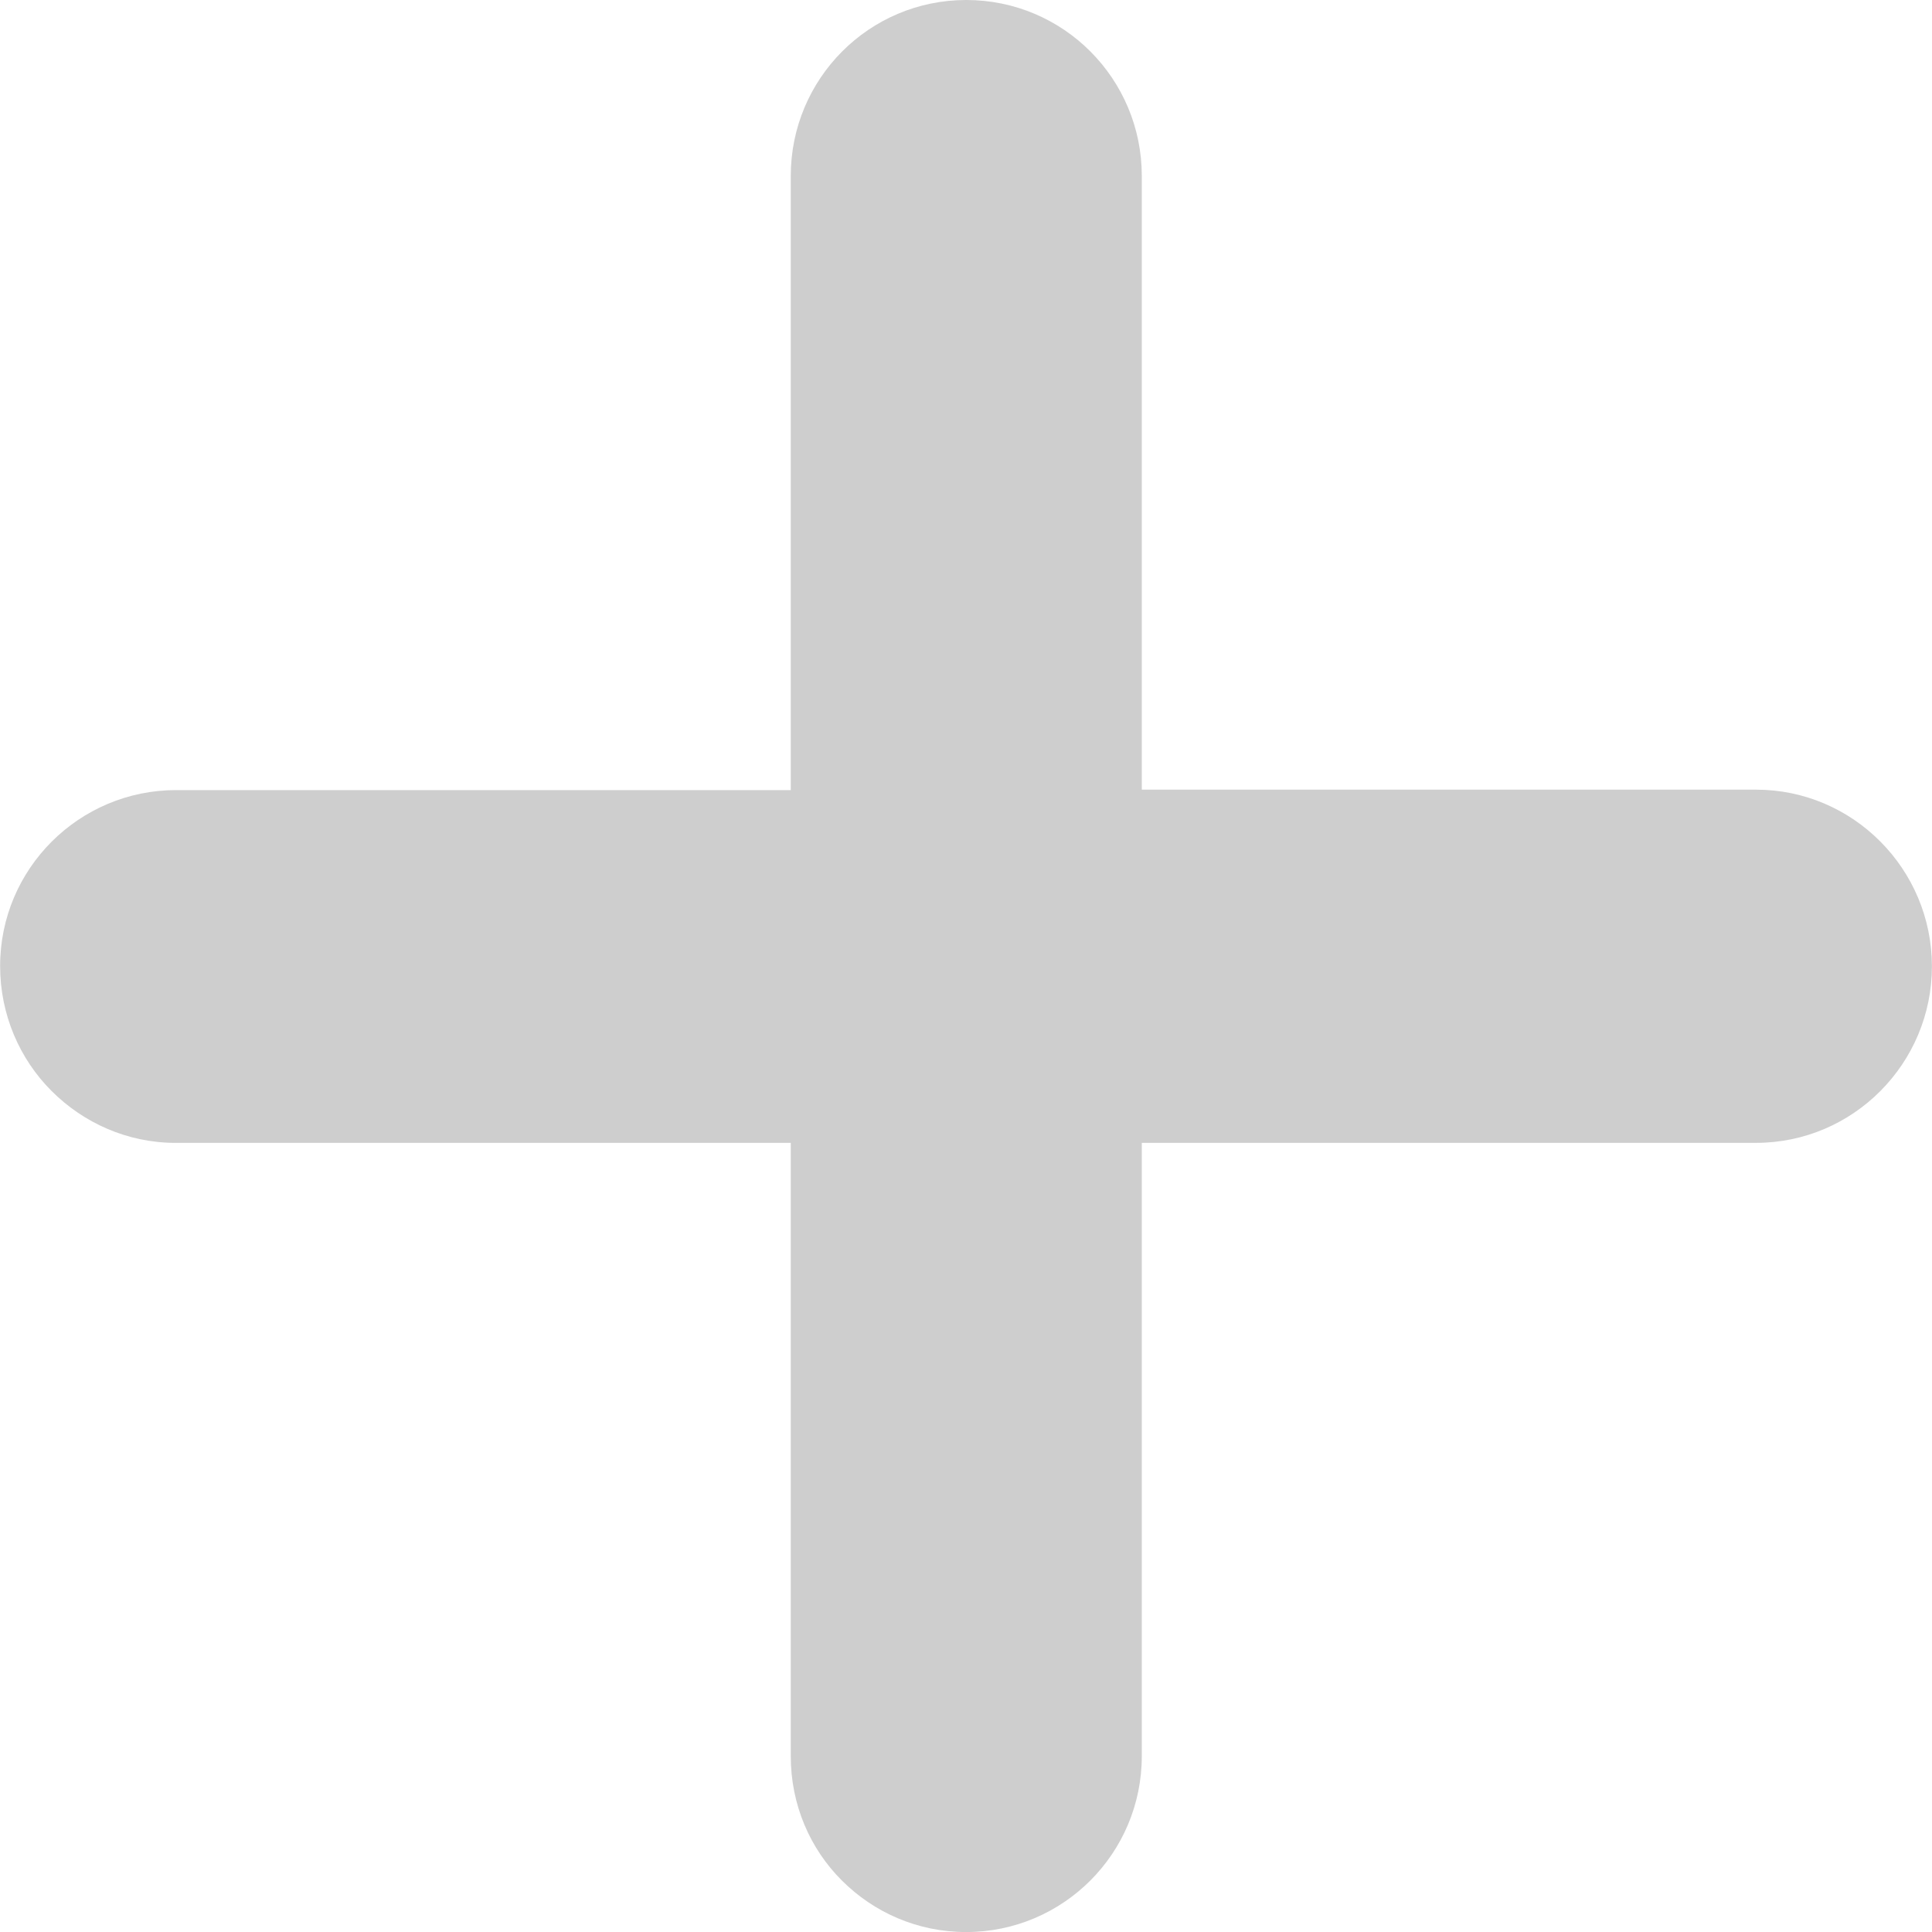
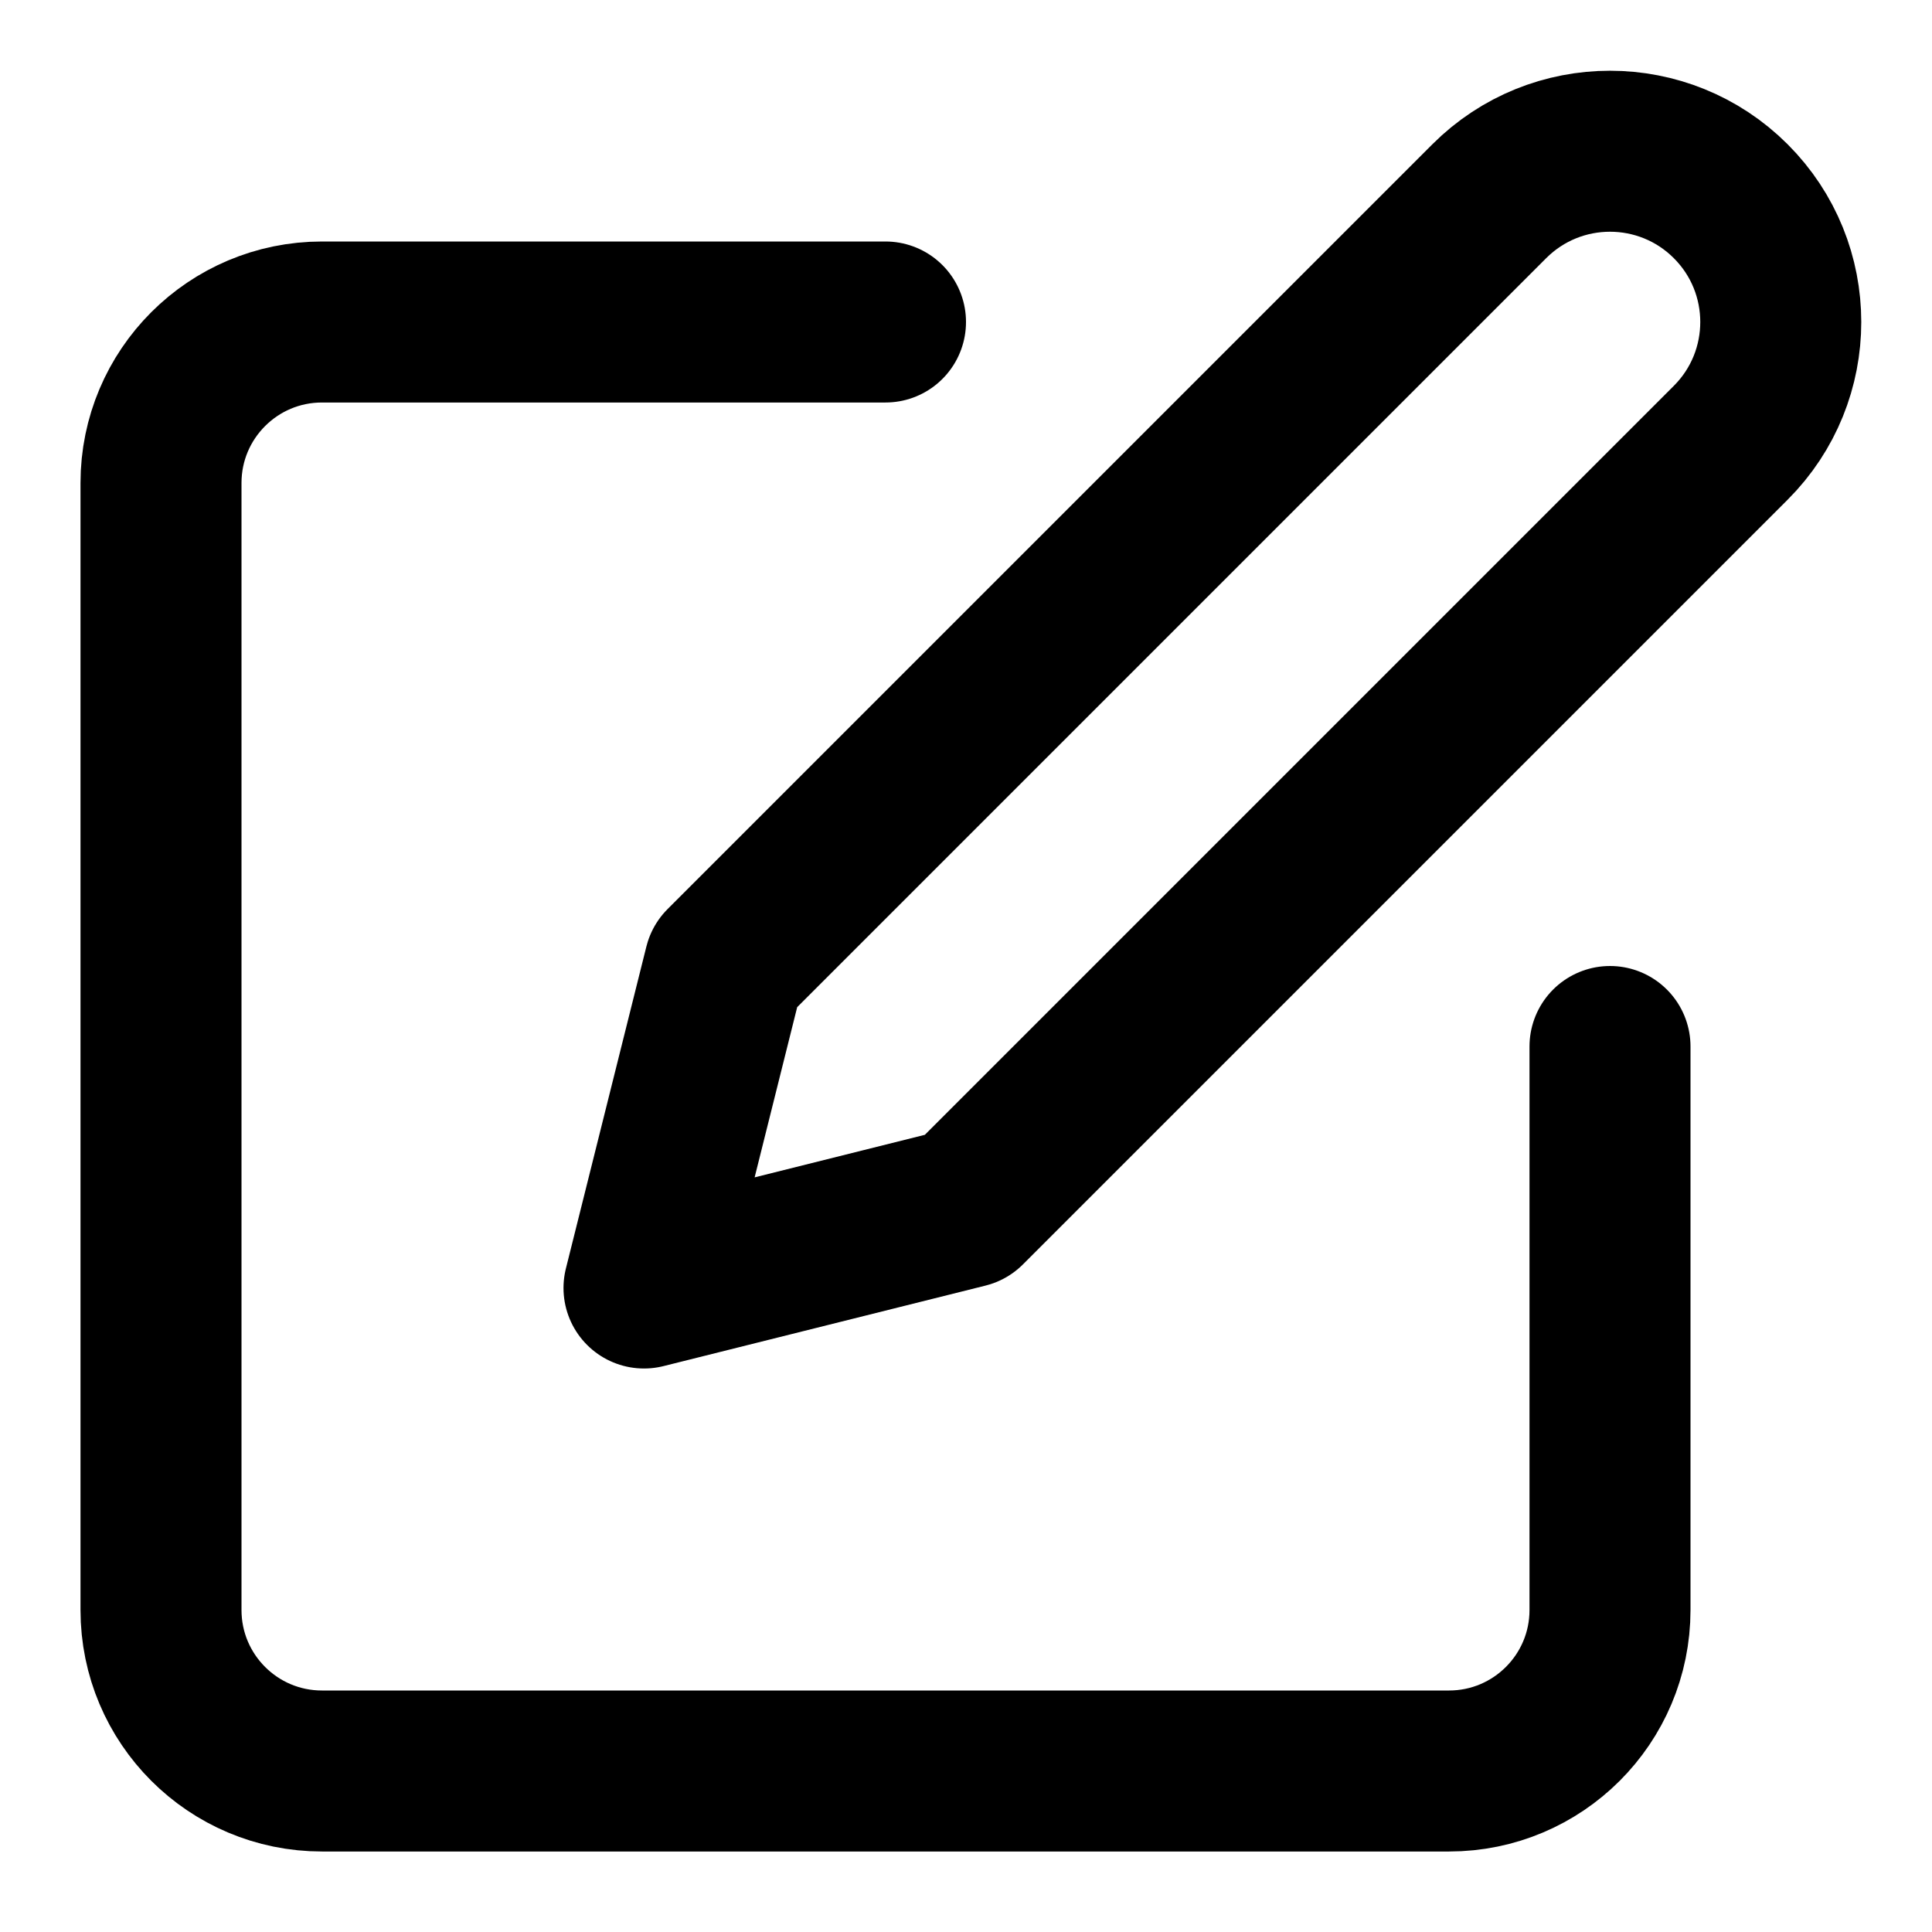
- <svg xmlns="http://www.w3.org/2000/svg" fill="#CECECE" version="1.1" id="Capa_1" width="800px" height="800px" viewBox="0 0 45.402 45.402" xml:space="preserve">
-   <g>
-     <path d="M41.267,18.557H26.832V4.134C26.832,1.851,24.99,0,22.707,0c-2.283,0-4.124,1.851-4.124,4.135v14.432H4.141   c-2.283,0-4.139,1.851-4.138,4.135c-0.001,1.141,0.46,2.187,1.207,2.934c0.748,0.749,1.78,1.222,2.92,1.222h14.453V41.27   c0,1.142,0.453,2.176,1.201,2.922c0.748,0.748,1.777,1.211,2.919,1.211c2.282,0,4.129-1.851,4.129-4.133V26.857h14.435   c2.283,0,4.134-1.867,4.133-4.15C45.399,20.425,43.548,18.557,41.267,18.557z" />
-   </g>
+ <svg xmlns="http://www.w3.org/2000/svg" width="24" height="24" viewBox="0 0 24 24" fill="none" stroke="currentColor" stroke-width="2" stroke-linecap="round" stroke-linejoin="round" class="feather feather-edit">
+   <path d="M11 4H4a2 2 0 0 0-2 2v14a2 2 0 0 0 2 2h14a2 2 0 0 0 2-2v-7" />
+   <path d="M18.5 2.5a2.121 2.121 0 0 1 3 3L12 15l-4 1 1-4 9.5-9.5z" />
</svg>
